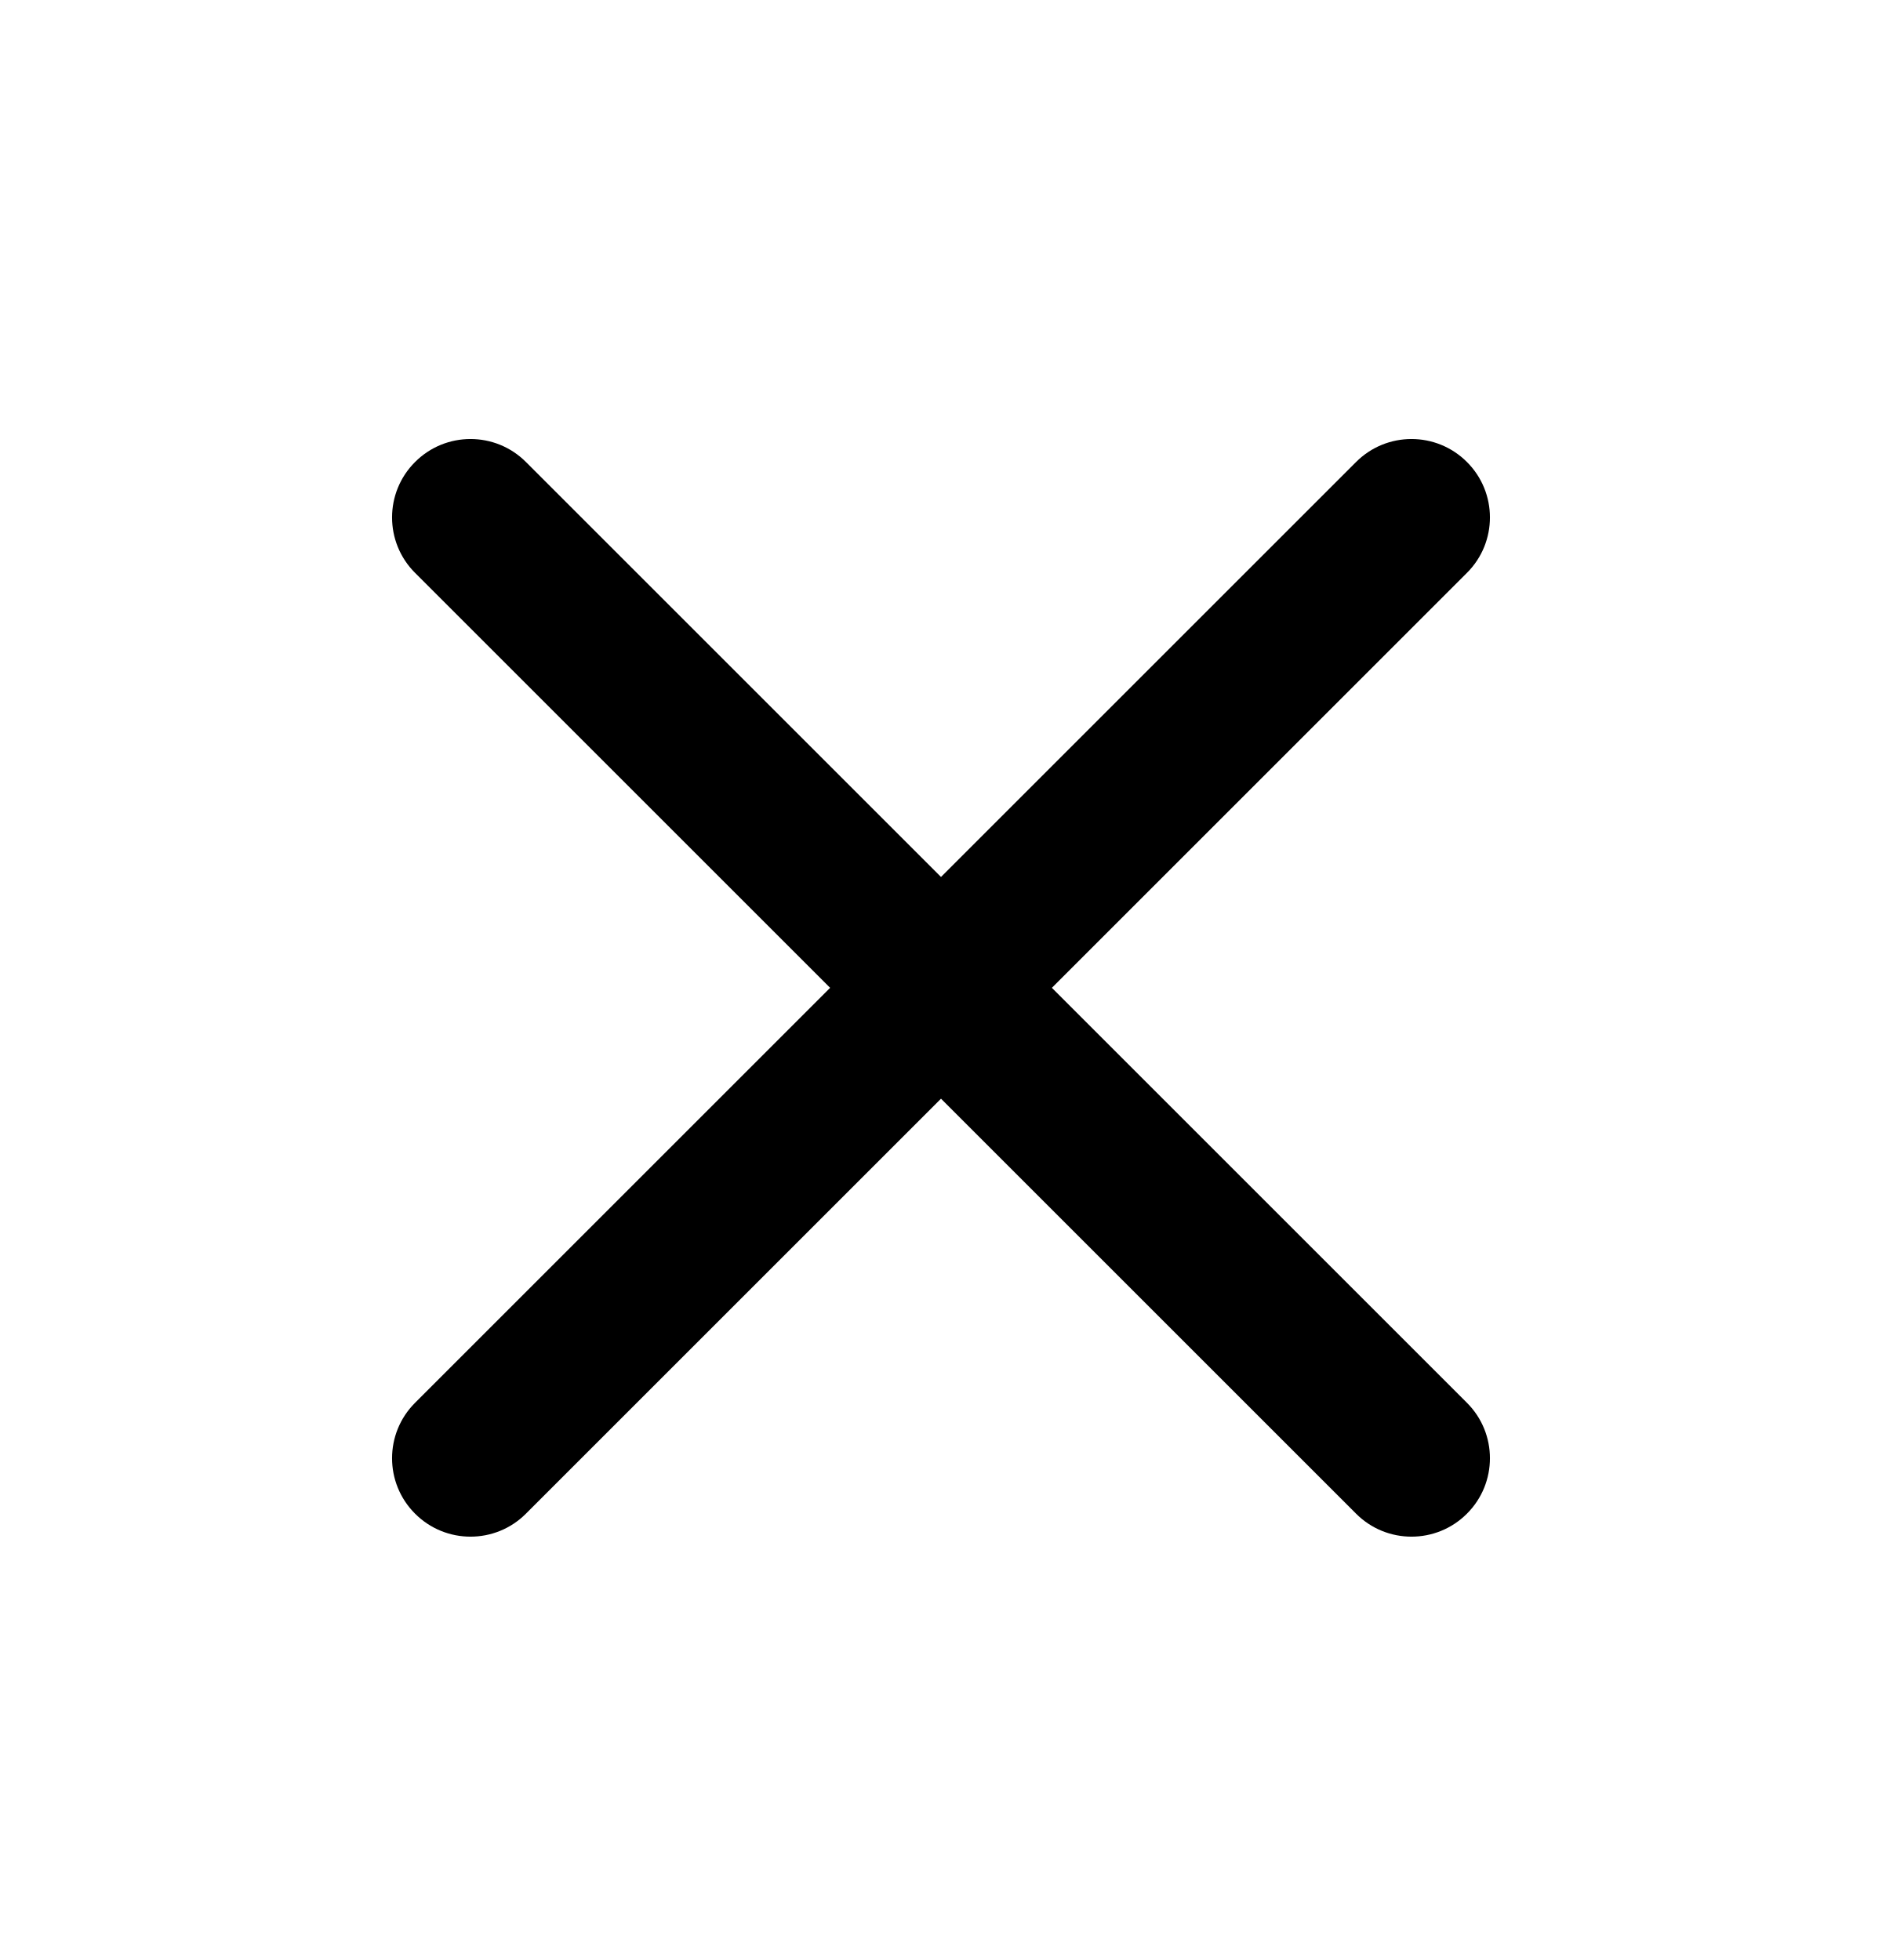
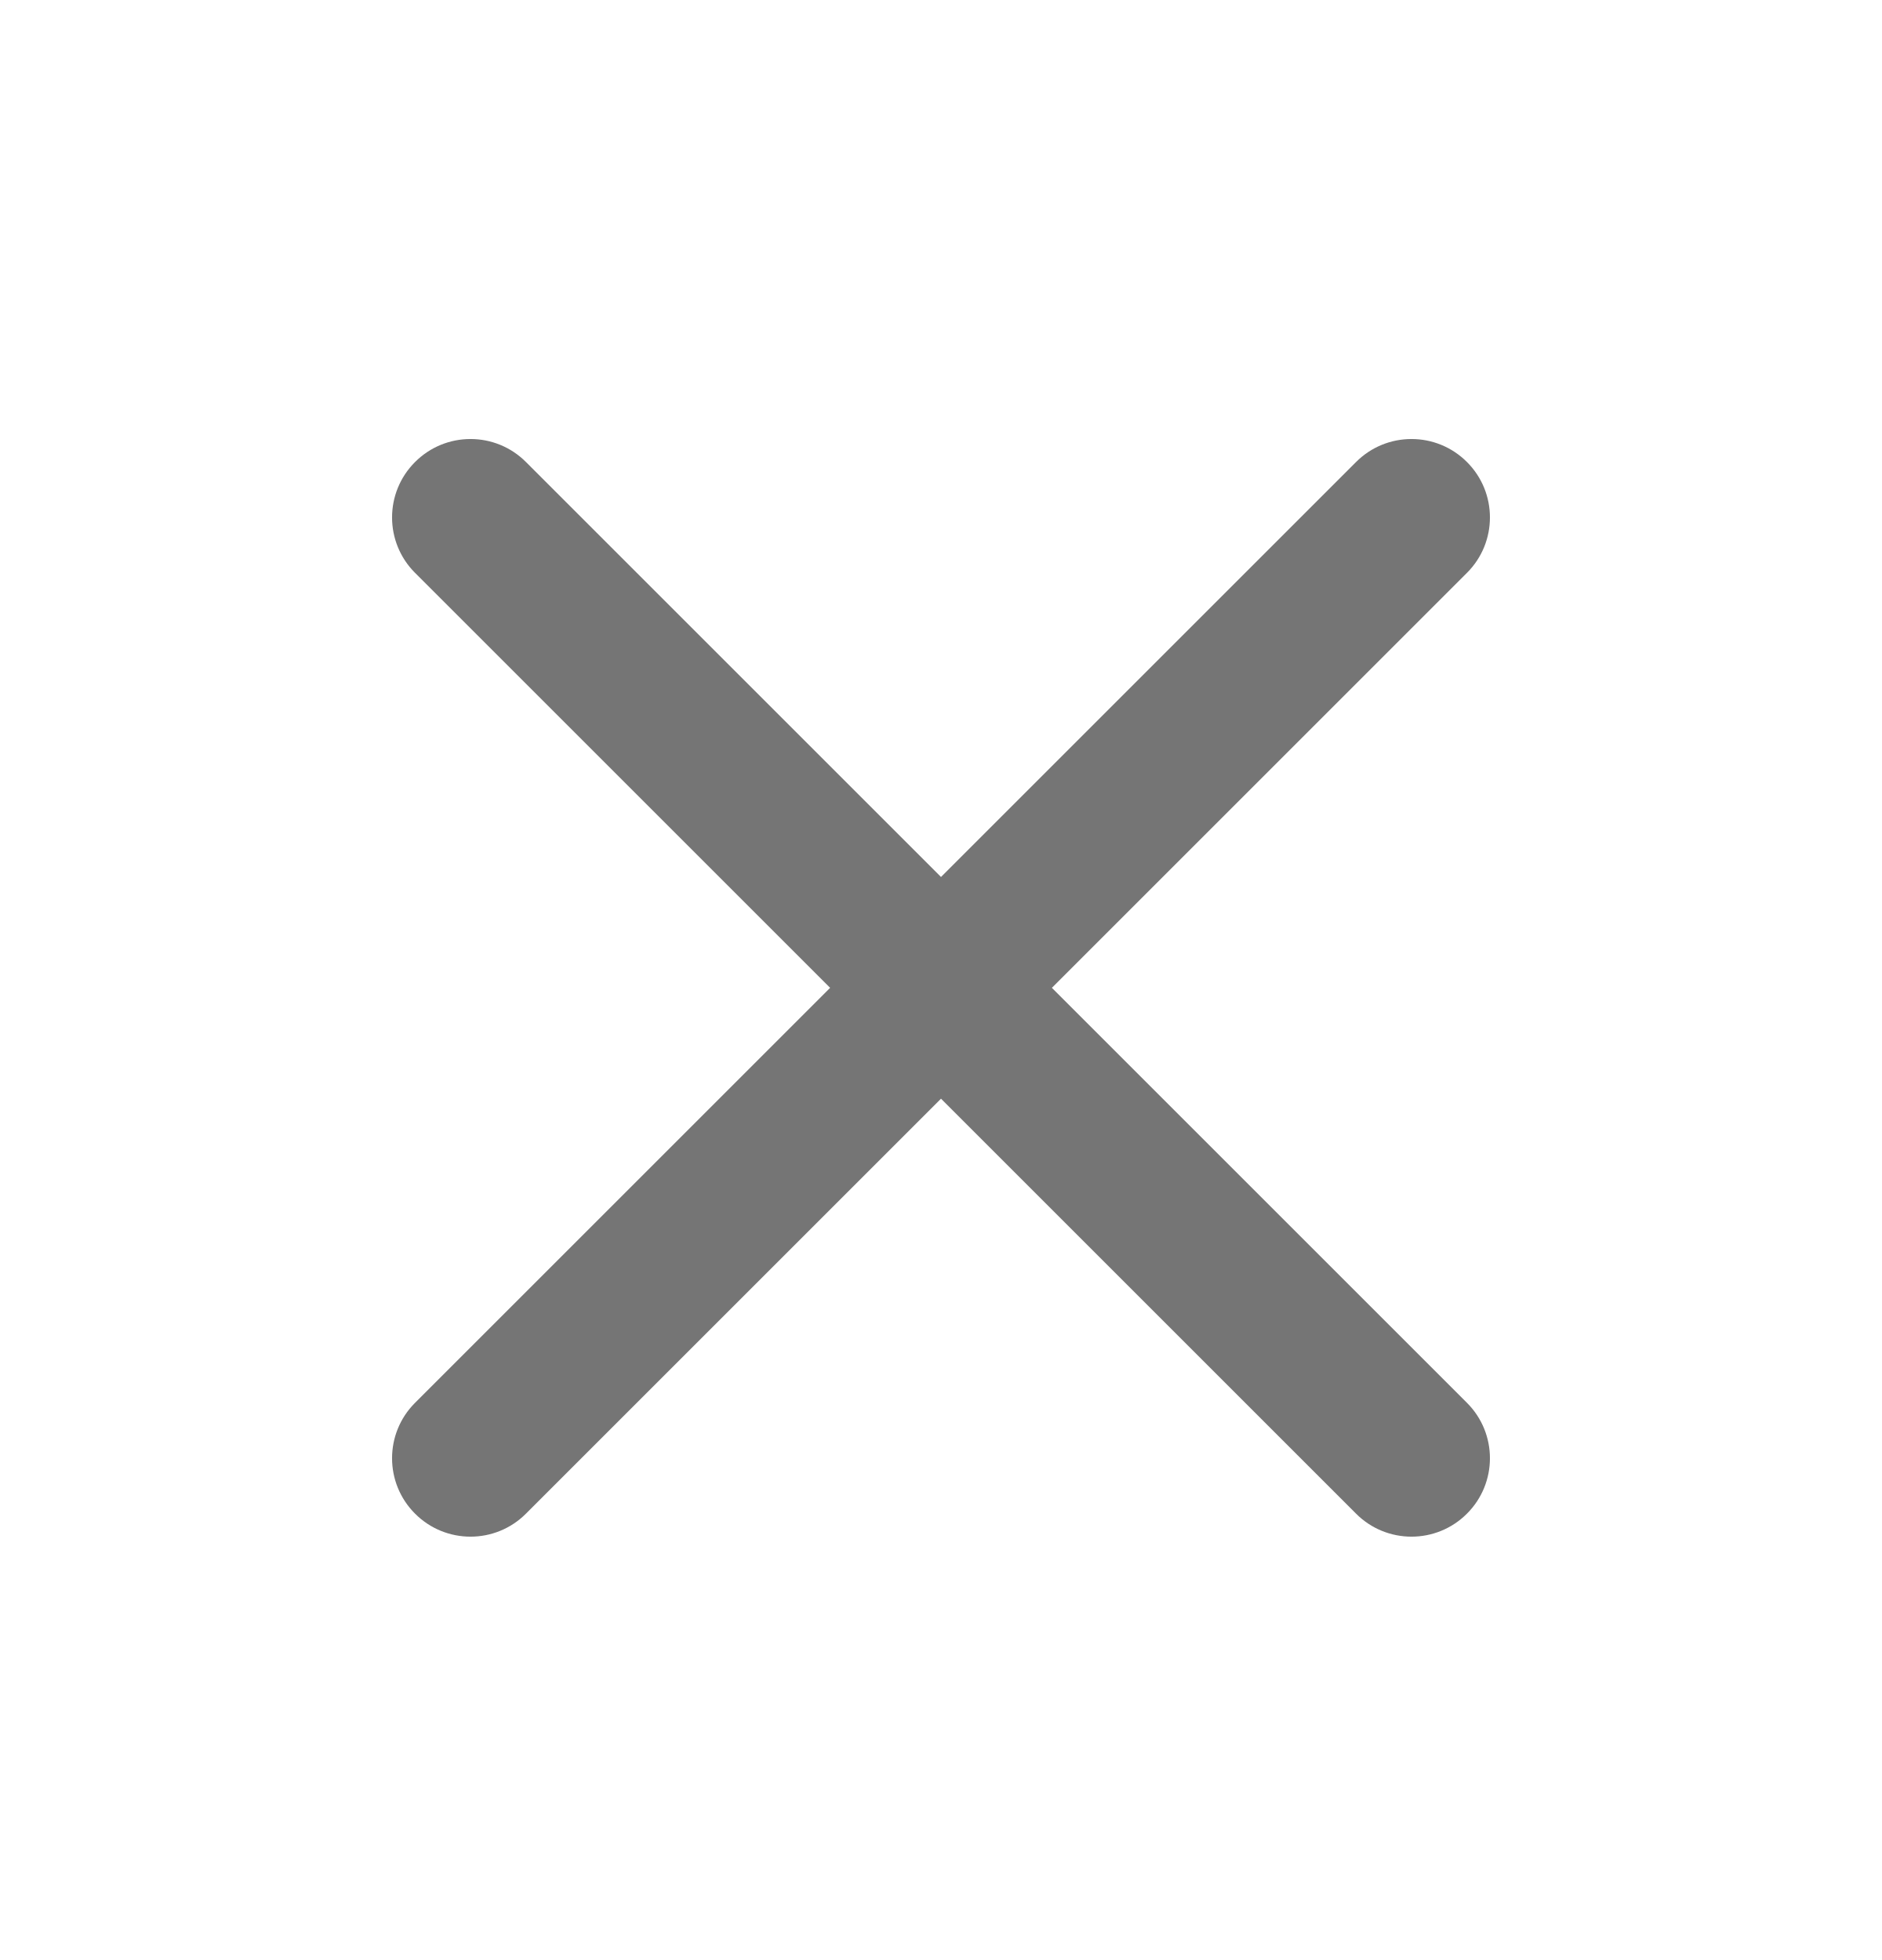
<svg xmlns="http://www.w3.org/2000/svg" width="current" height="current" viewBox="0 0 24 25" fill="none">
-   <path fill-rule="evenodd" clip-rule="evenodd" d="M18.707 7.307C19.098 6.917 19.098 6.283 18.707 5.893C18.317 5.502 17.683 5.502 17.293 5.893L12 11.186L6.707 5.893C6.317 5.502 5.683 5.502 5.293 5.893C4.902 6.283 4.902 6.917 5.293 7.307L10.586 12.6L5.293 17.893C4.902 18.283 4.902 18.917 5.293 19.307C5.683 19.698 6.317 19.698 6.707 19.307L12 14.014L17.293 19.307C17.683 19.698 18.317 19.698 18.707 19.307C19.098 18.917 19.098 18.283 18.707 17.893L13.414 12.6L18.707 7.307Z" fill="black" />
+   <path fill-rule="evenodd" clip-rule="evenodd" d="M18.707 7.307C19.098 6.917 19.098 6.283 18.707 5.893C18.317 5.502 17.683 5.502 17.293 5.893L12 11.186L6.707 5.893C6.317 5.502 5.683 5.502 5.293 5.893C4.902 6.283 4.902 6.917 5.293 7.307L10.586 12.6L5.293 17.893C4.902 18.283 4.902 18.917 5.293 19.307C5.683 19.698 6.317 19.698 6.707 19.307L12 14.014L17.293 19.307C17.683 19.698 18.317 19.698 18.707 19.307C19.098 18.917 19.098 18.283 18.707 17.893L13.414 12.6L18.707 7.307Z" fill="#757575" />
</svg>
